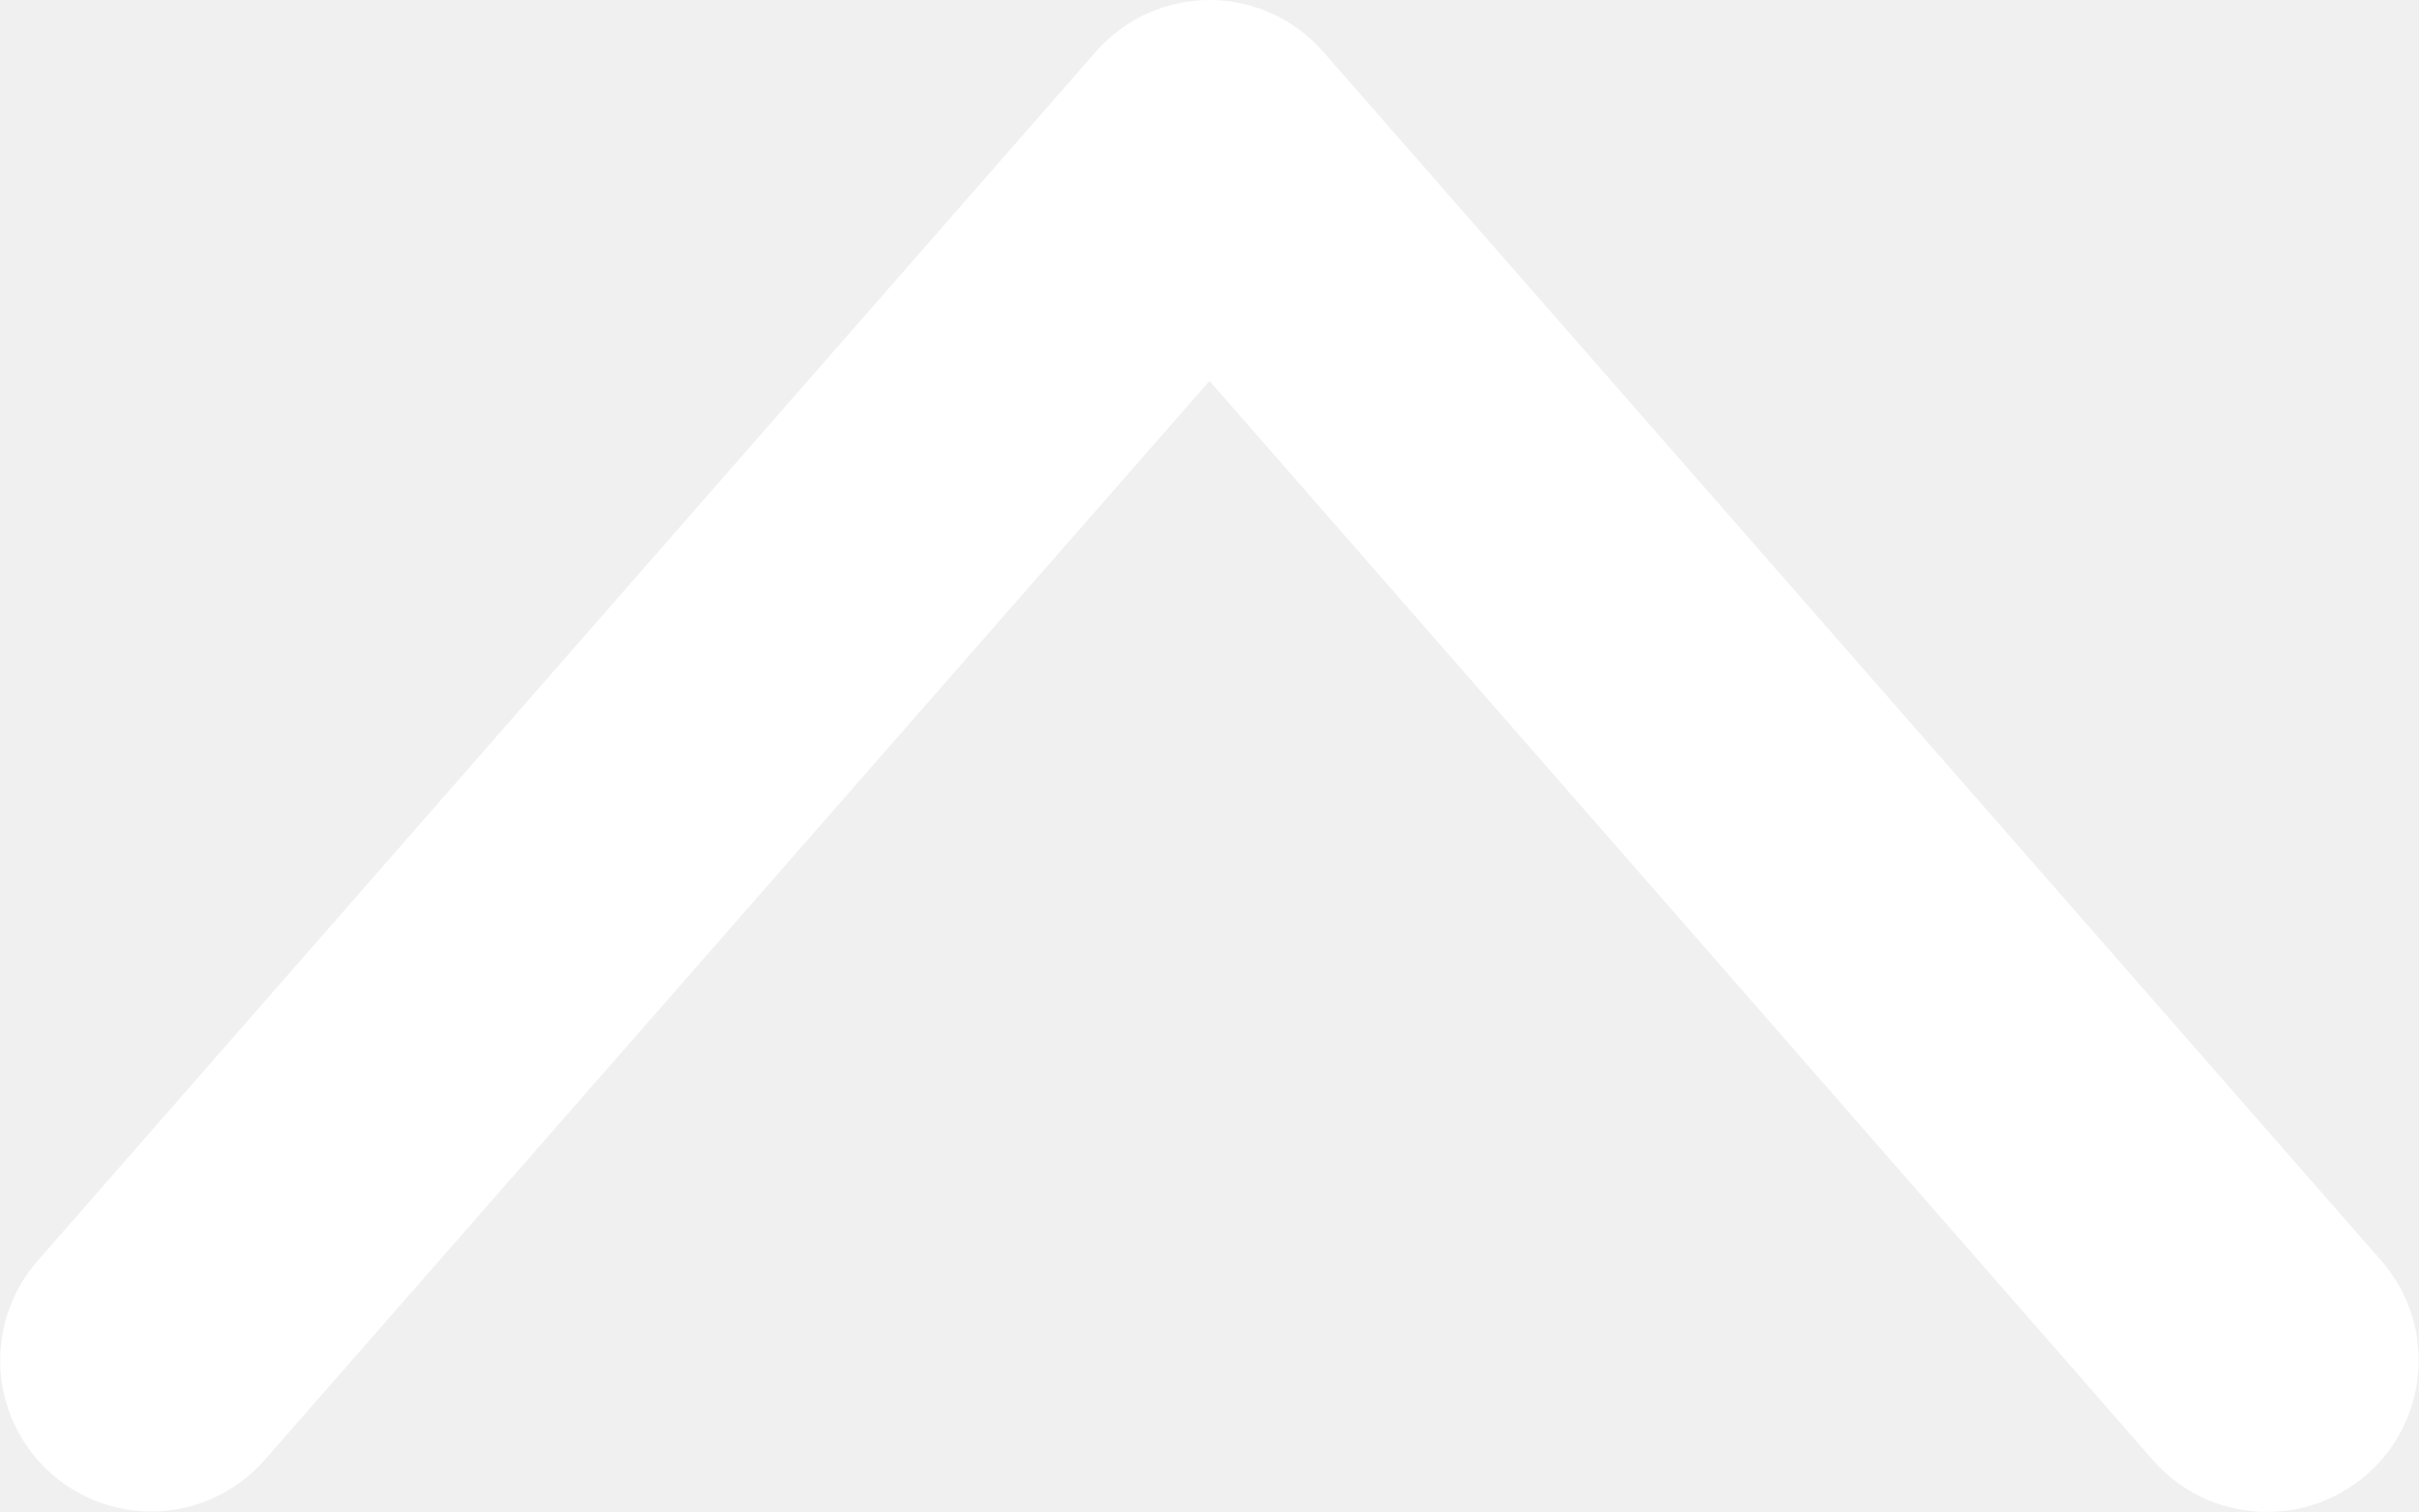
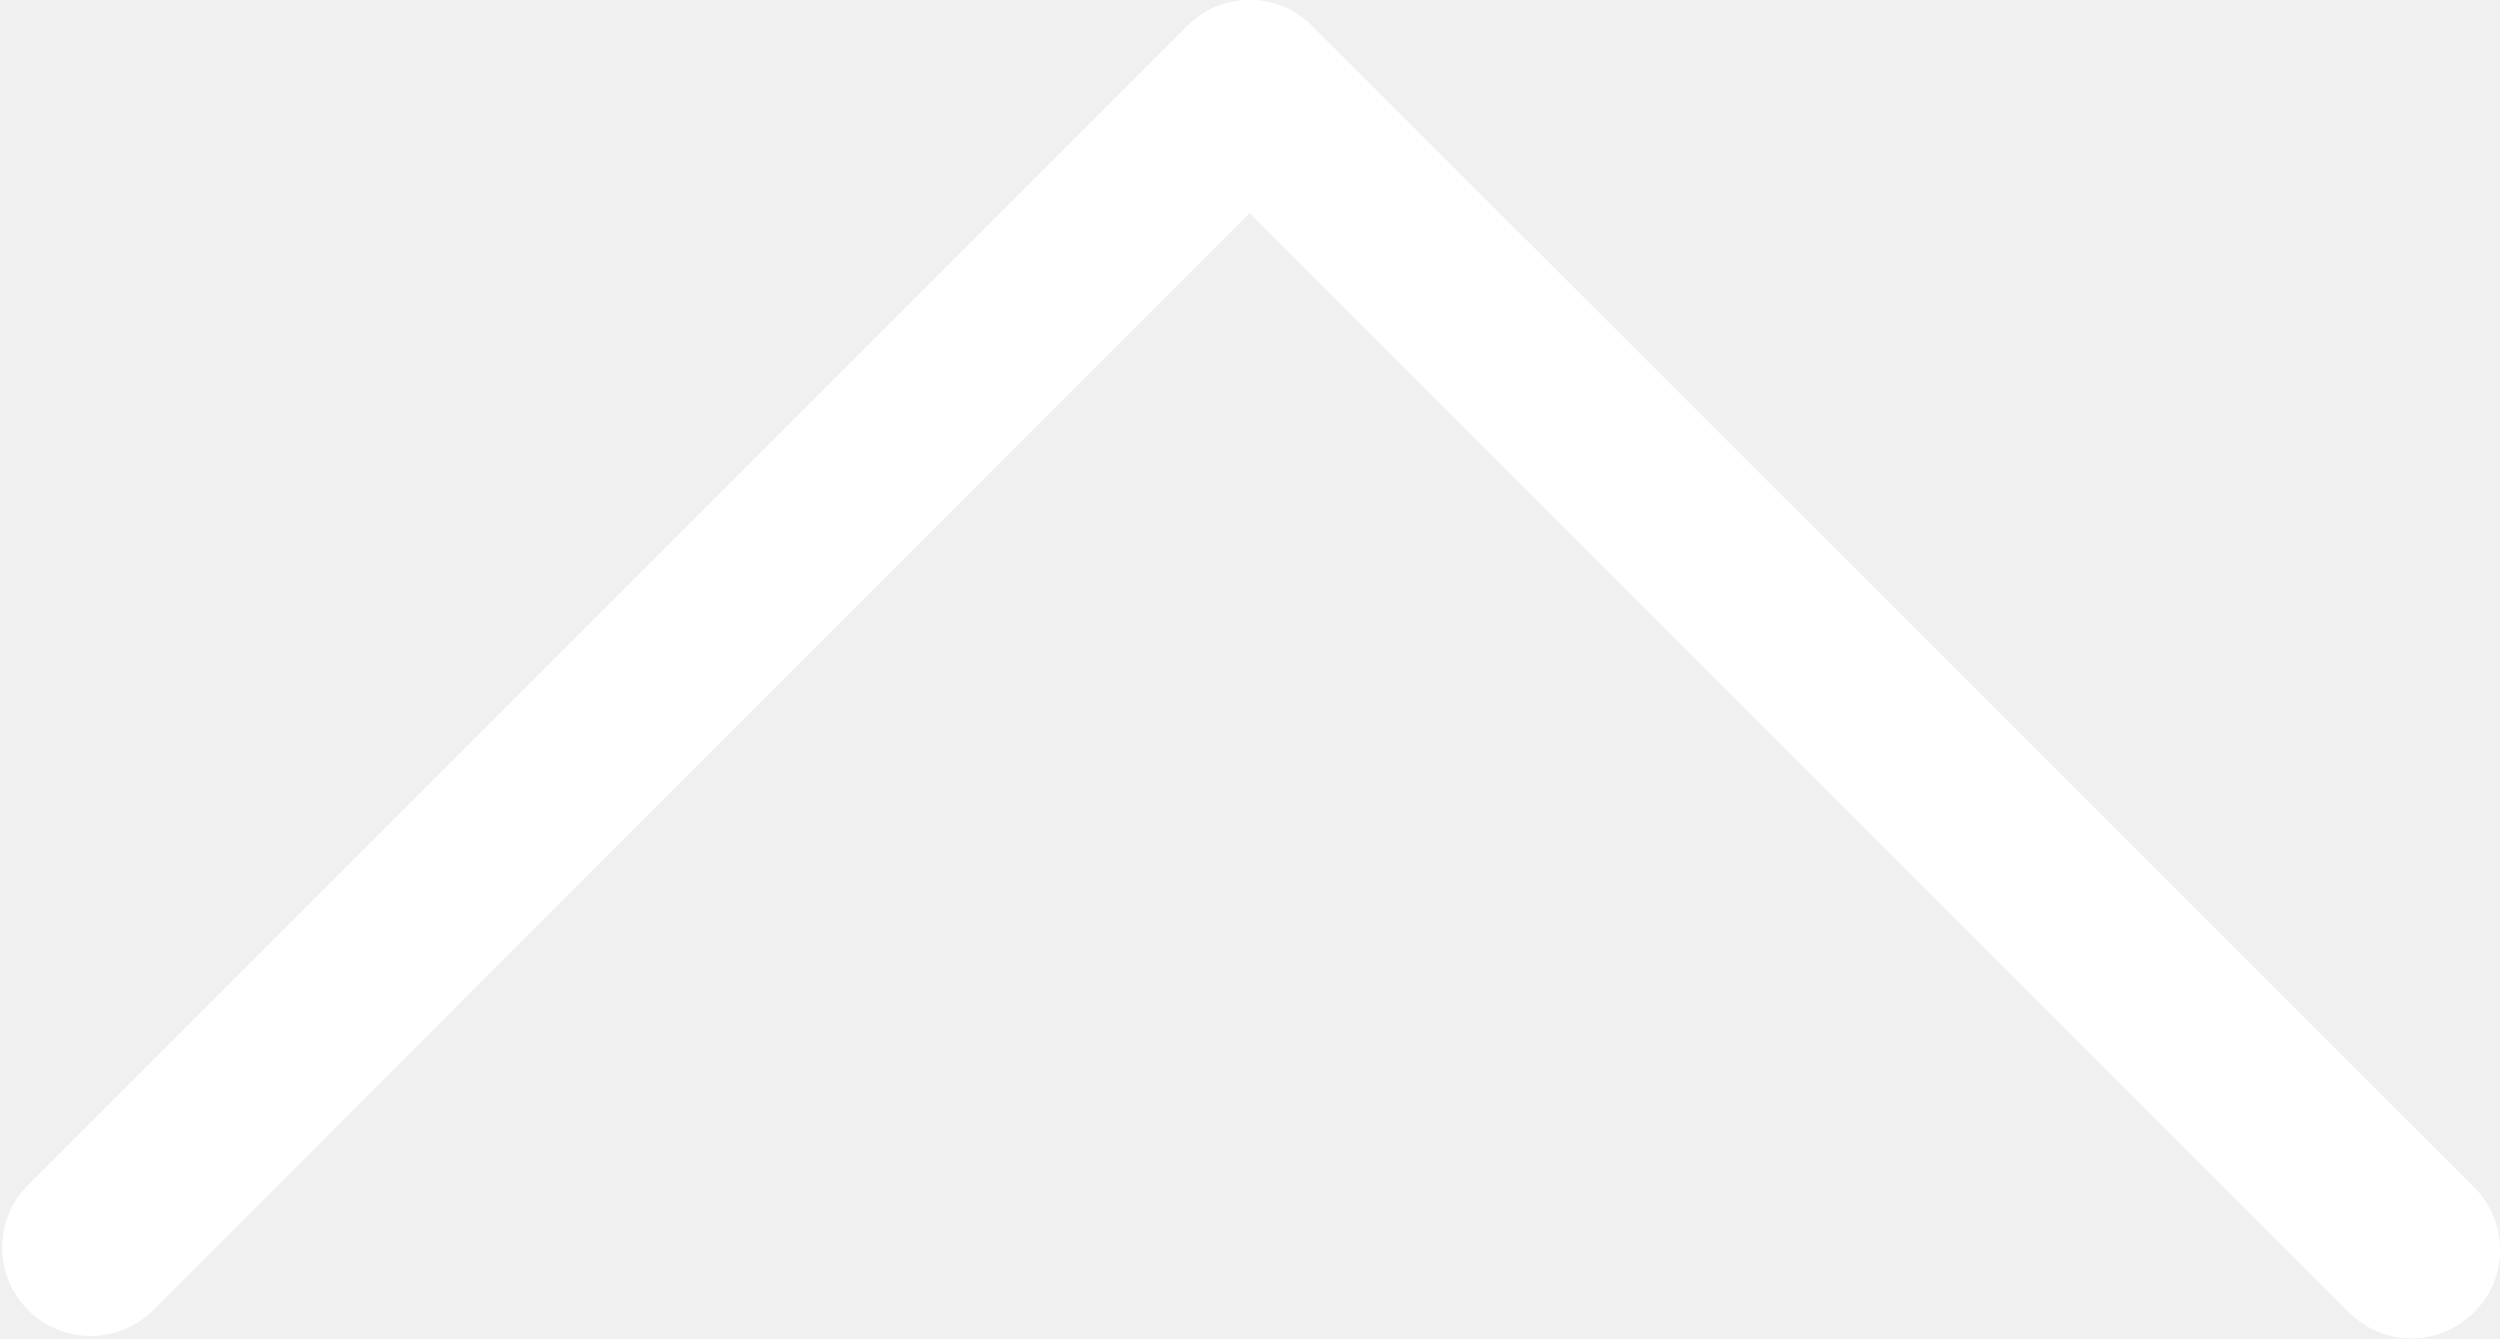
- <svg xmlns="http://www.w3.org/2000/svg" viewBox="0 0 16 10">
+ <svg xmlns="http://www.w3.org/2000/svg" viewBox="0 0 42.37 22.68">
  <defs>
    <style>.cls-1{fill:#fff}</style>
  </defs>
  <g id="Layer_2" data-name="Layer 2">
-     <path class="cls-1" d="M1 10a1 1 0 0 0 .75-.34L8 2.52l6.24 7.14a1 1 0 0 0 1.51-1.32l-7-8A1 1 0 0 0 8 0a1 1 0 0 0-.75.34l-7 8A1 1 0 0 0 1 10z" id="Layer_1-2" data-name="Layer 1" />
+     <path class="cls-1" d="M41.93 20.12a1.49 1.49 0 0 1 .44 1.06 1.46 1.46 0 0 1-.44 1.06 1.49 1.49 0 0 1-2.12 0L21.18 3.61 2.56 22.24a1.5 1.5 0 0 1-2.12-2.12L20.12.44a1.49 1.49 0 0 1 2.12 0z" id="Слой_7" data-name="Слой 7" />
  </g>
</svg>
